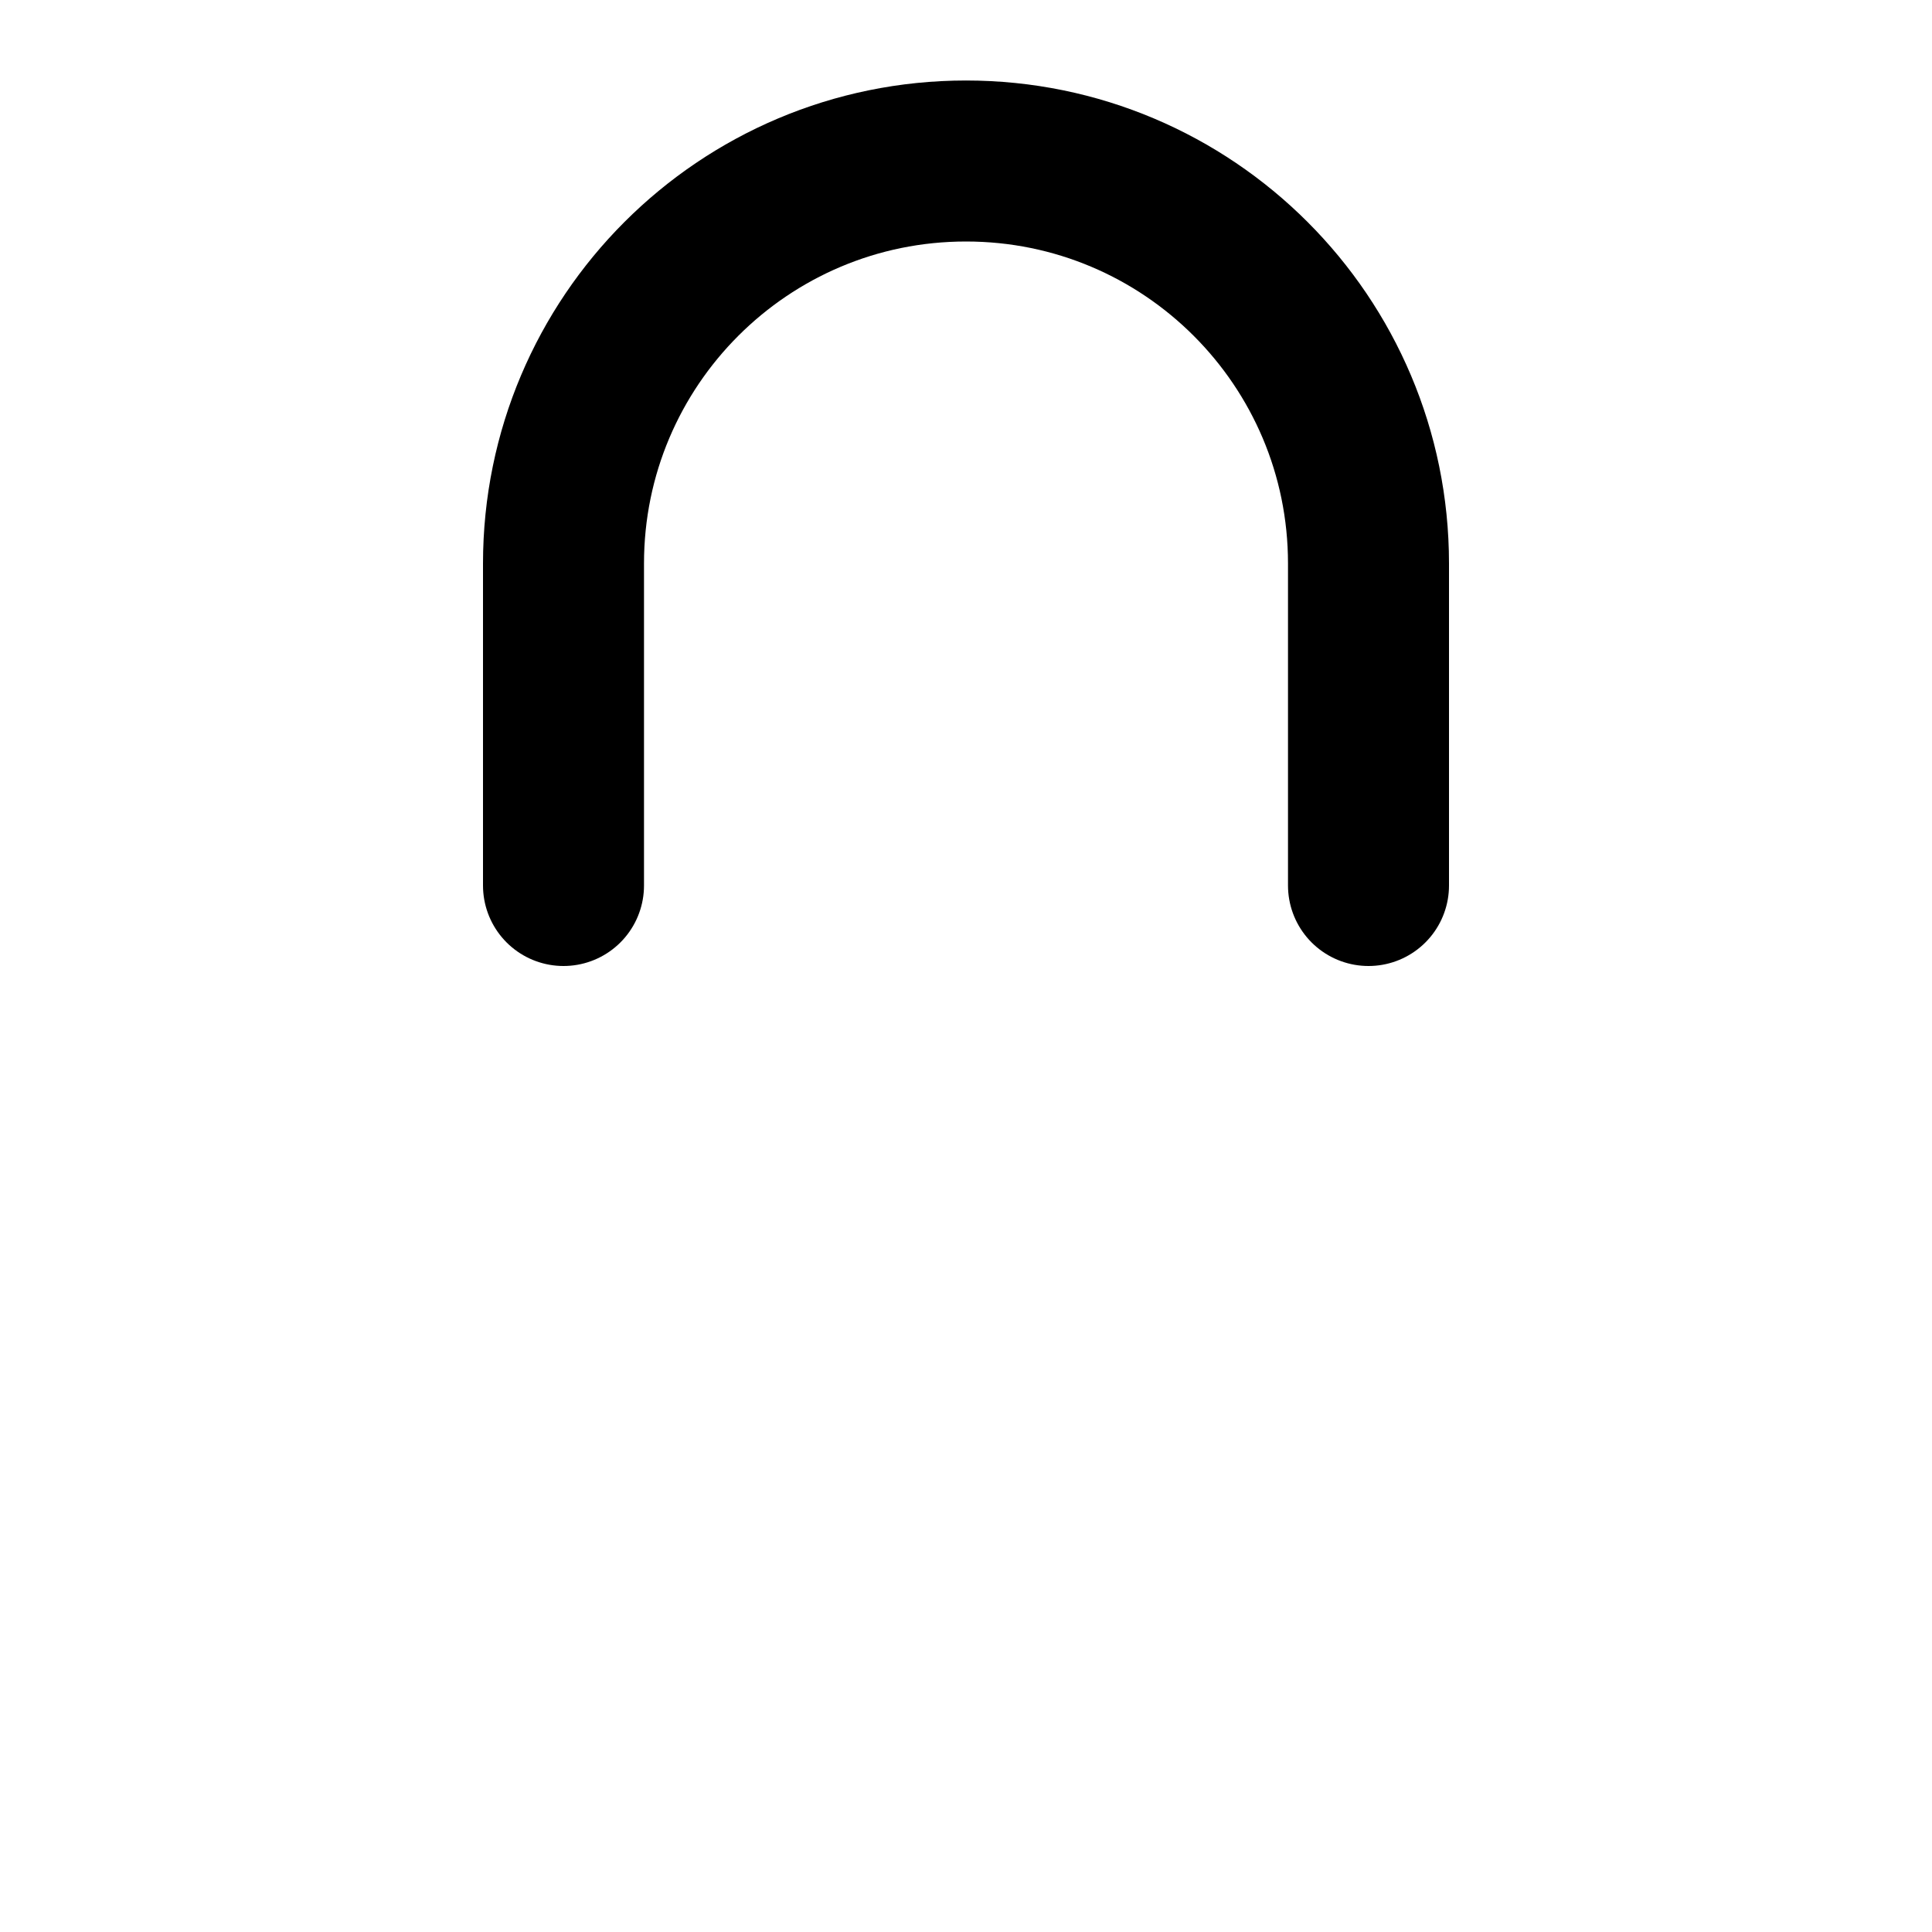
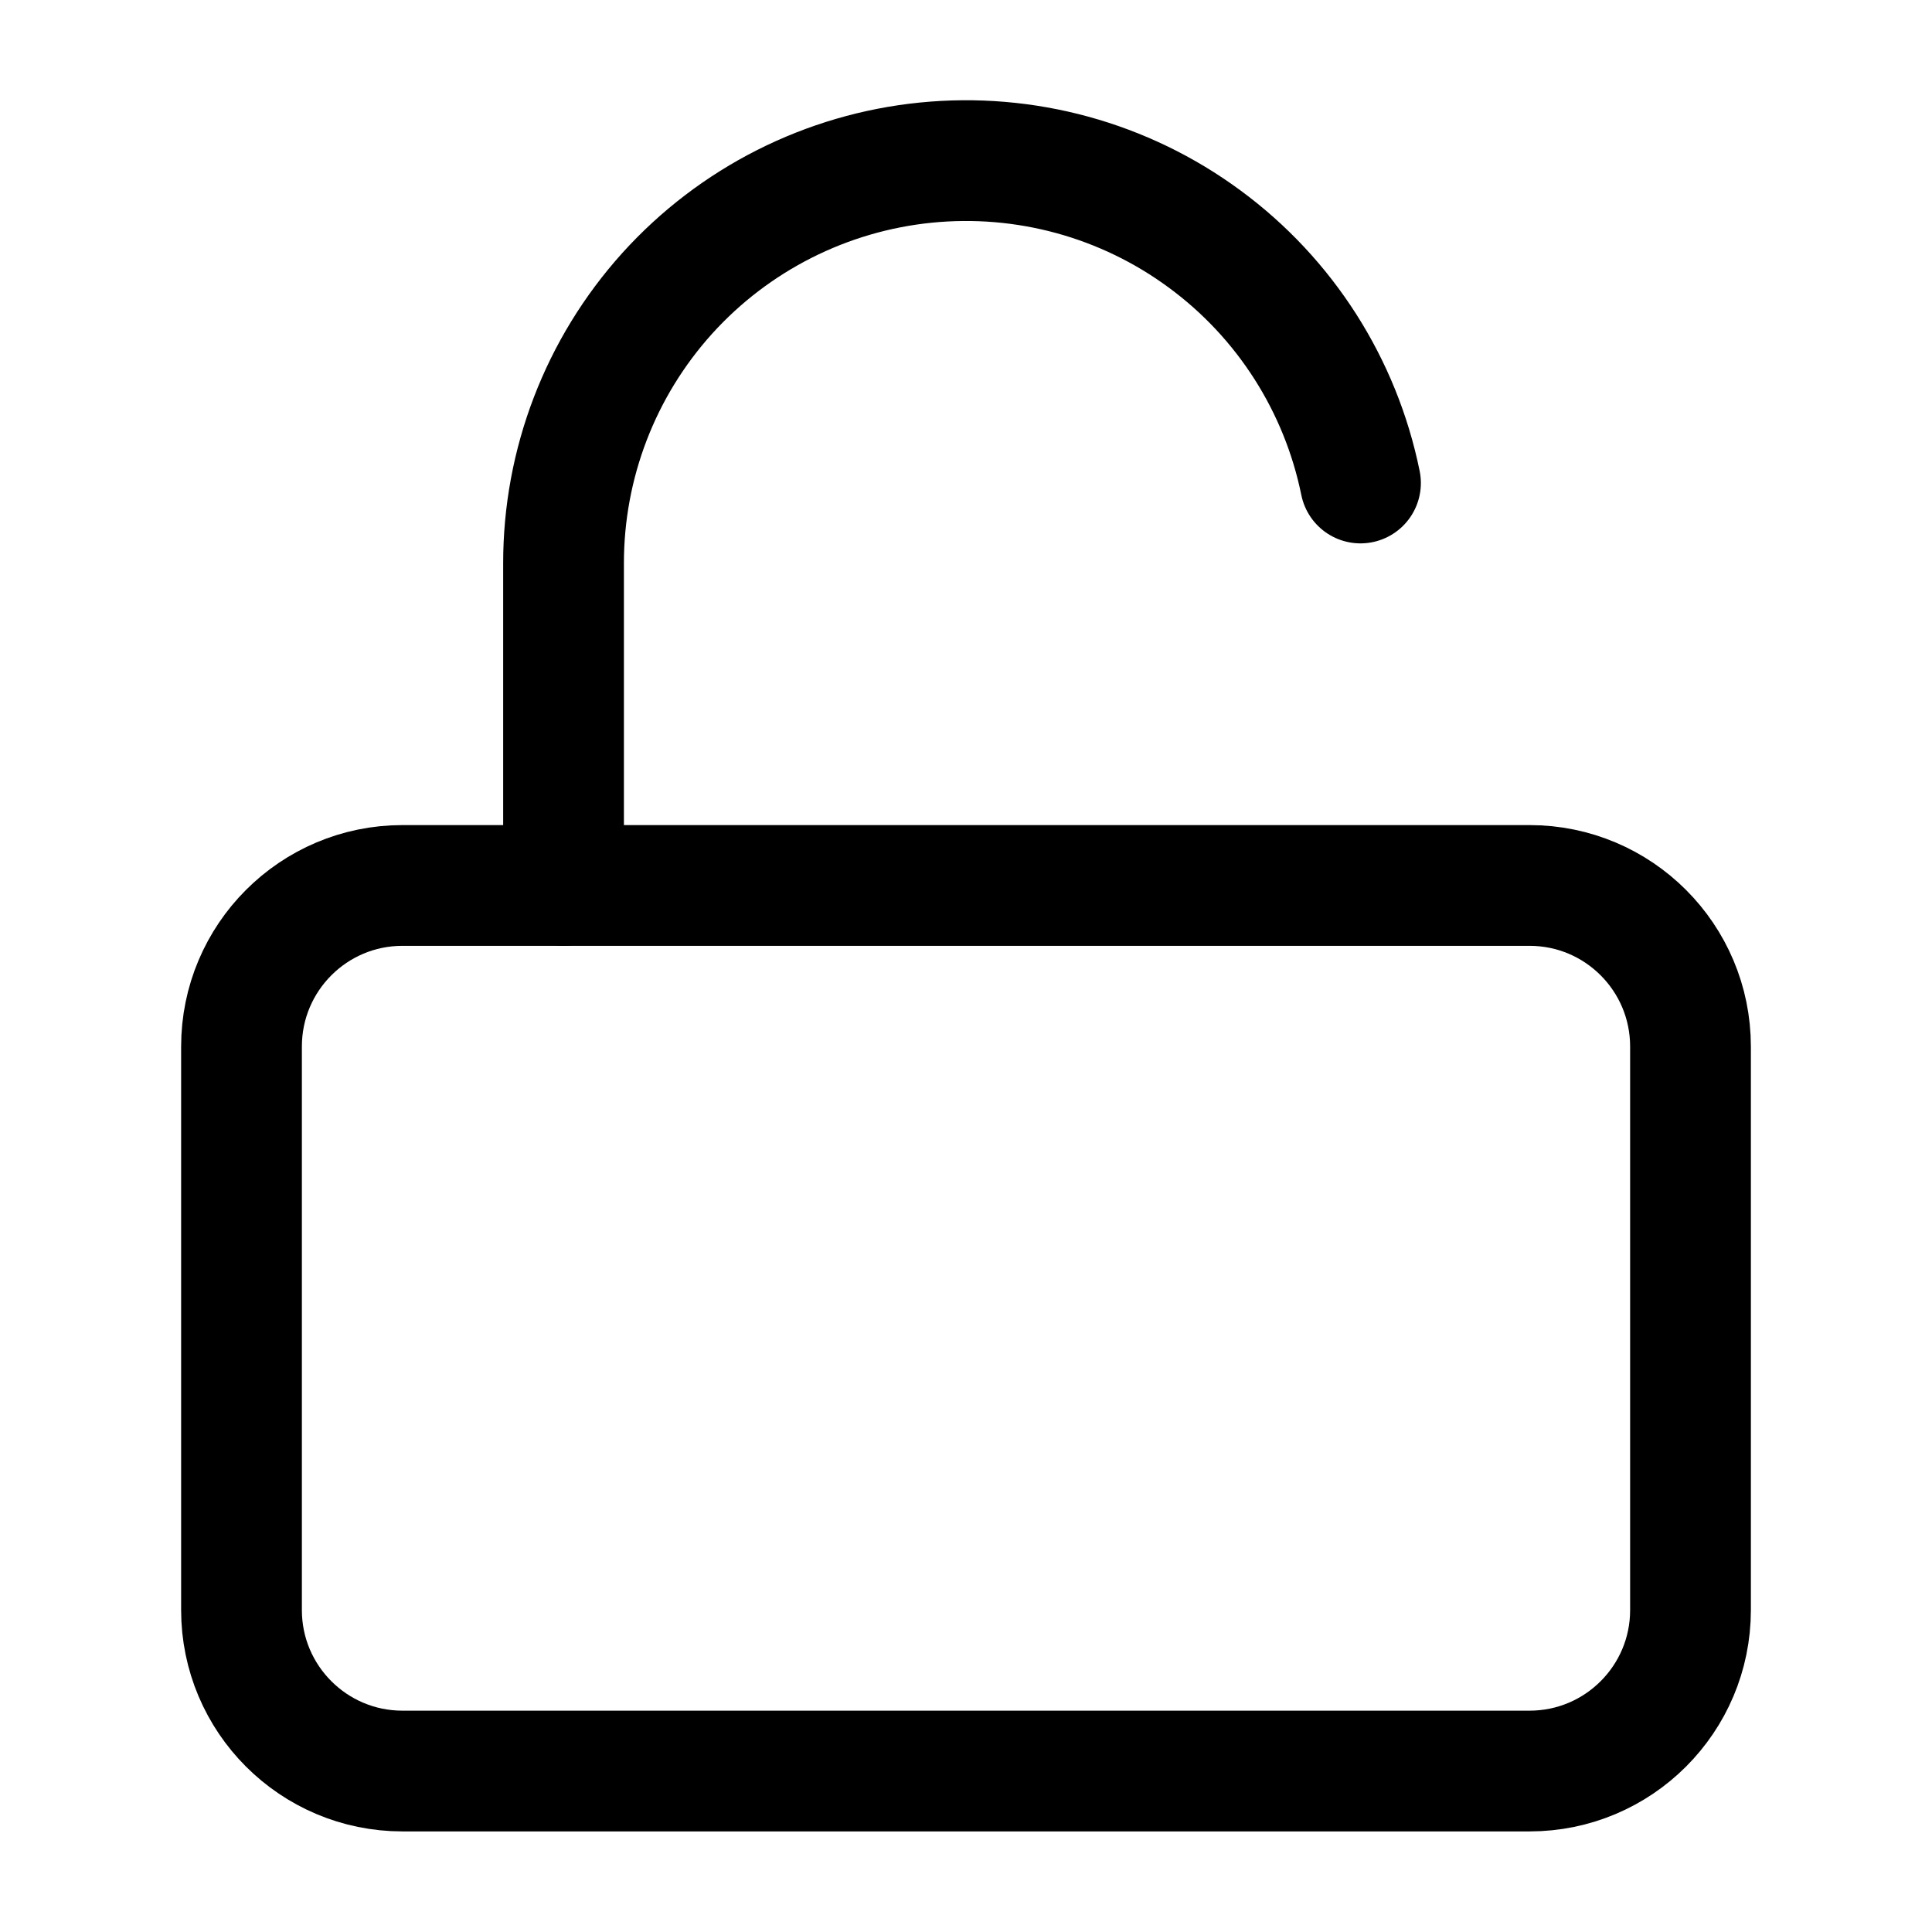
- <svg xmlns="http://www.w3.org/2000/svg" class="lucide lucide-lock" viewBox="0 0 24 24" fill="none" stroke="currentColor" stroke-width="2" stroke-linecap="round" stroke-linejoin="round">
-   <rect x="3" y="11" rx="2" ry="2" />
-   <path d="M7 11V7a5 5 0 0 1 10 0v4" />
+ <svg xmlns="http://www.w3.org/2000/svg" viewBox="0 0 16 16" fill="none">
+   <path d="M12.667 7.333H3.333C2.597 7.333 2 7.93 2 8.667V13.334C2 14.07 2.597 14.667 3.333 14.667H12.667C13.403 14.667 14 14.07 14 13.334V8.667C14 7.93 13.403 7.333 12.667 7.333Z" stroke="currentColor" stroke-width="1" stroke-linecap="round" stroke-linejoin="round" />
+   <path d="M4.667 7.333V4.667C4.666 3.84 4.972 3.043 5.526 2.429C6.08 1.816 6.843 1.43 7.665 1.347C8.488 1.264 9.312 1.489 9.977 1.98C10.643 2.47 11.102 3.19 11.267 4" stroke="currentColor" stroke-width="1" stroke-linecap="round" stroke-linejoin="round" />
</svg>
